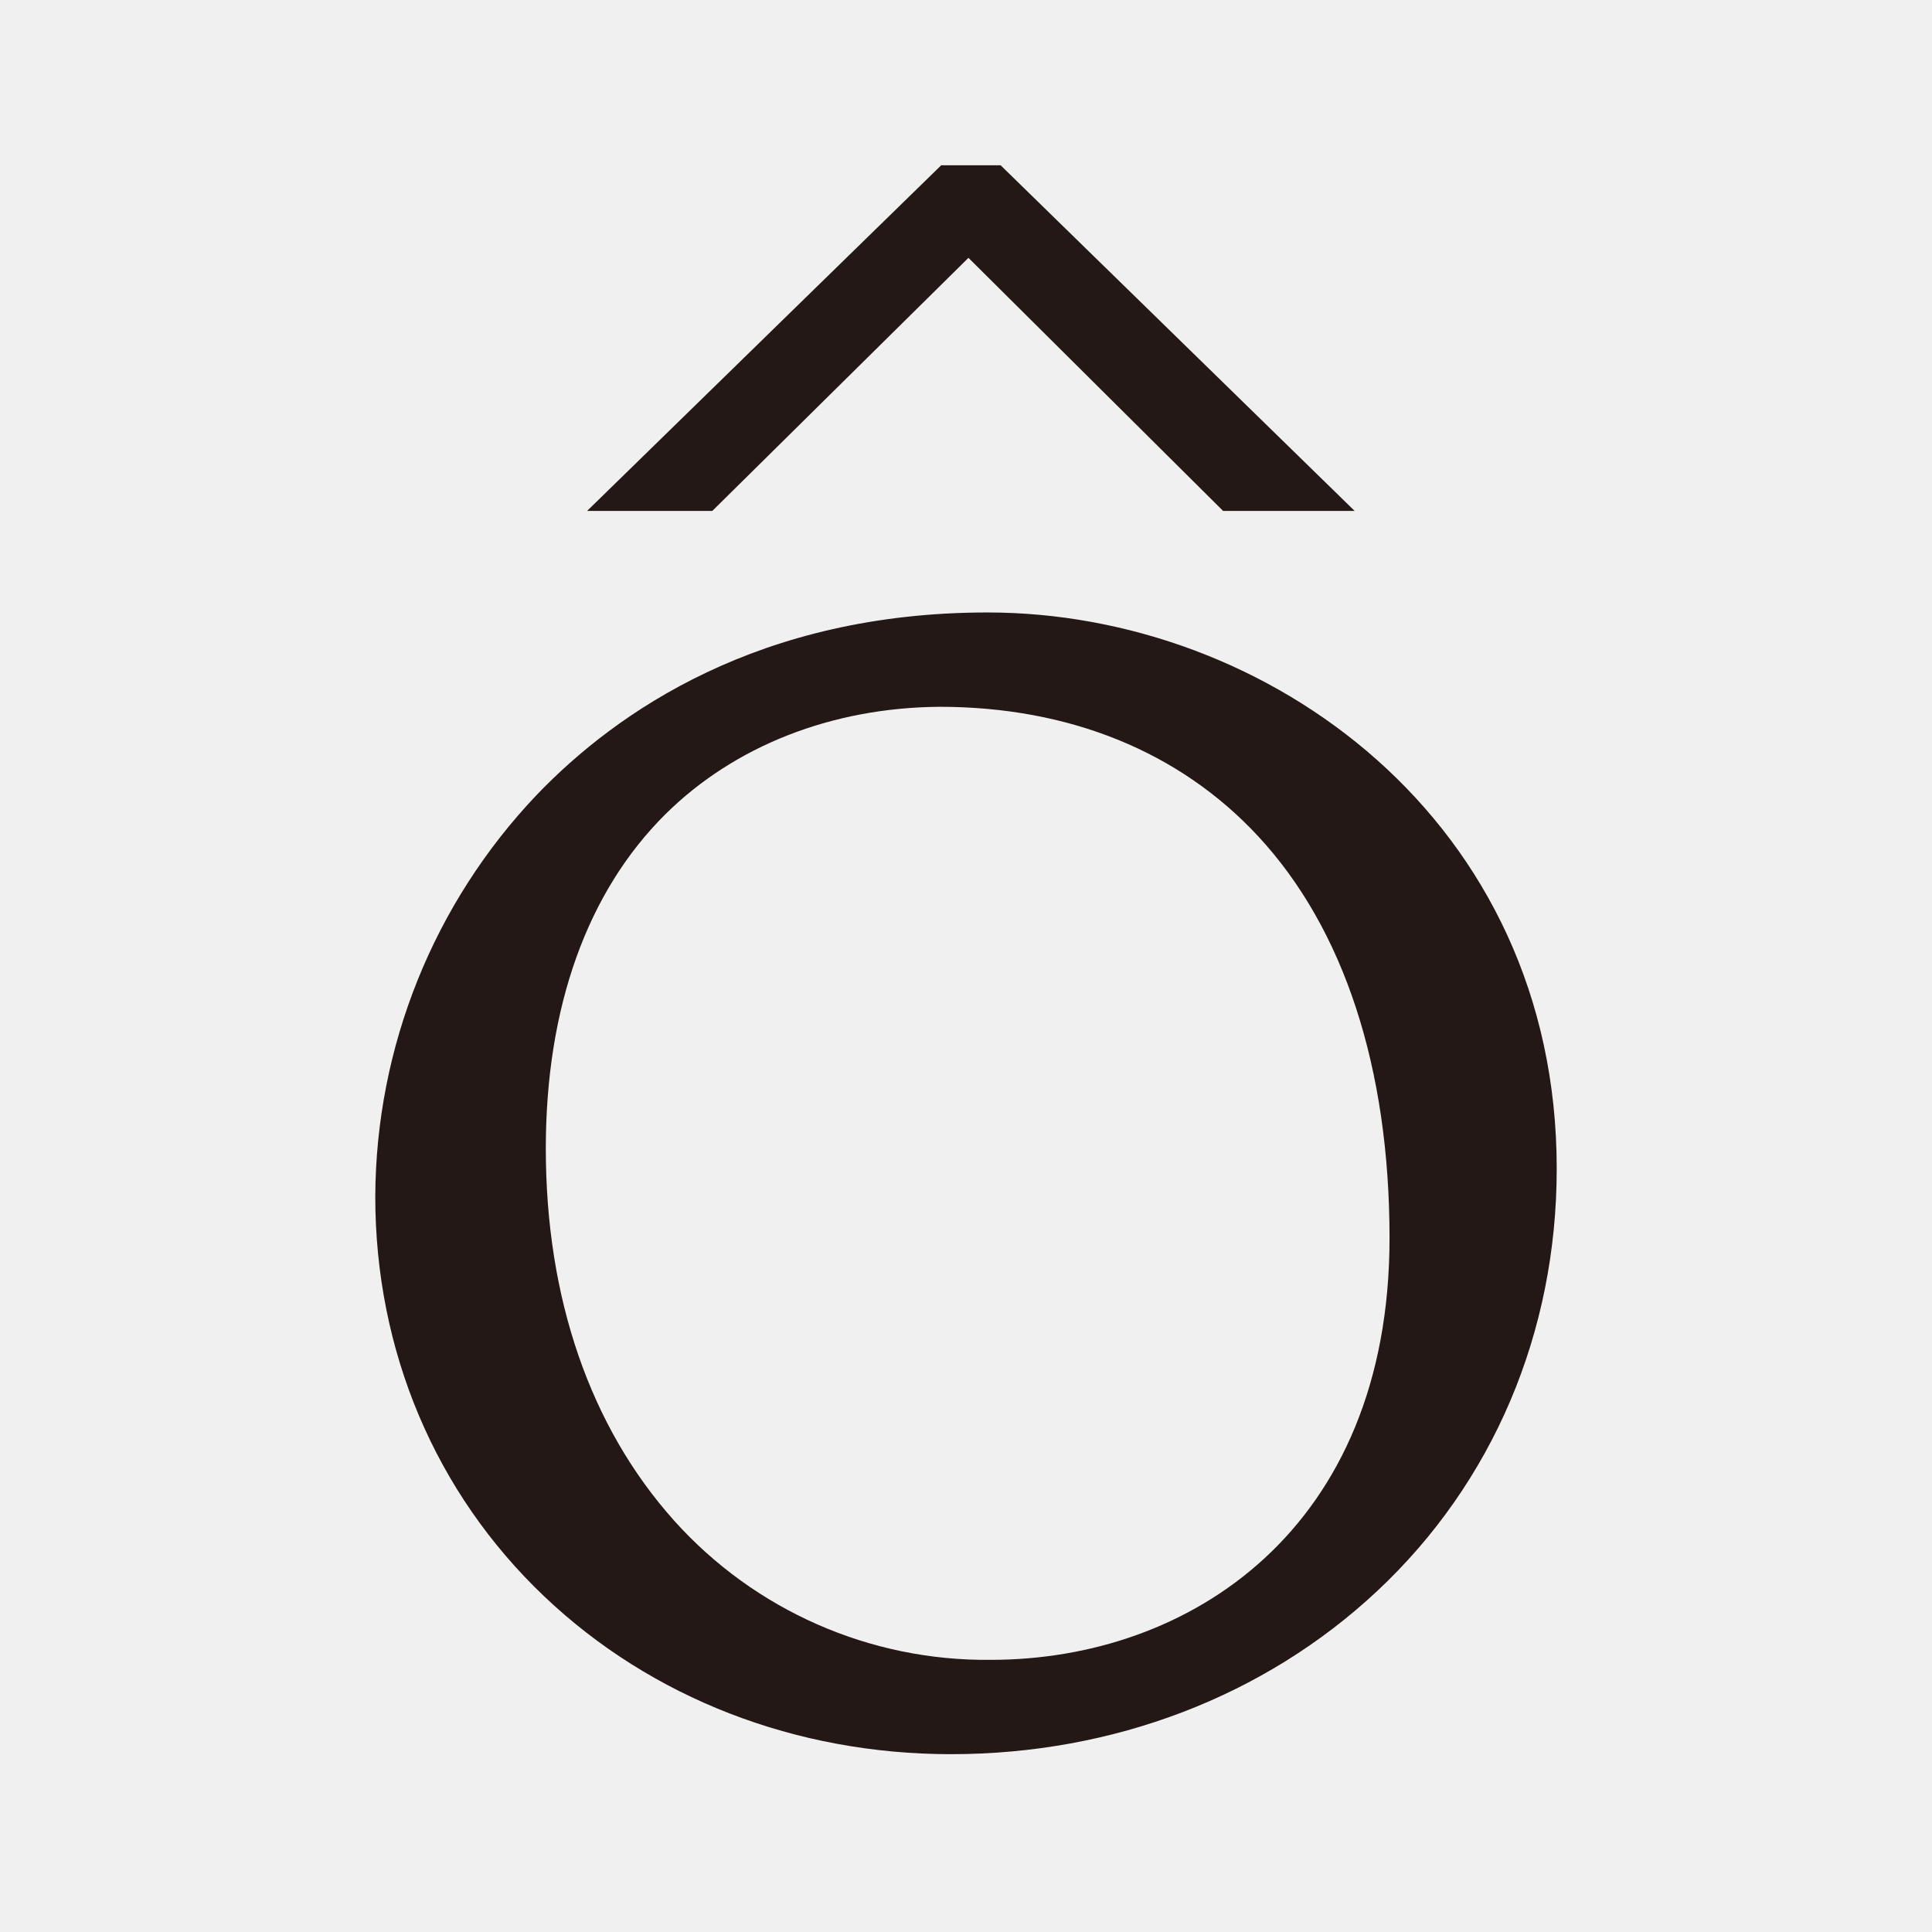
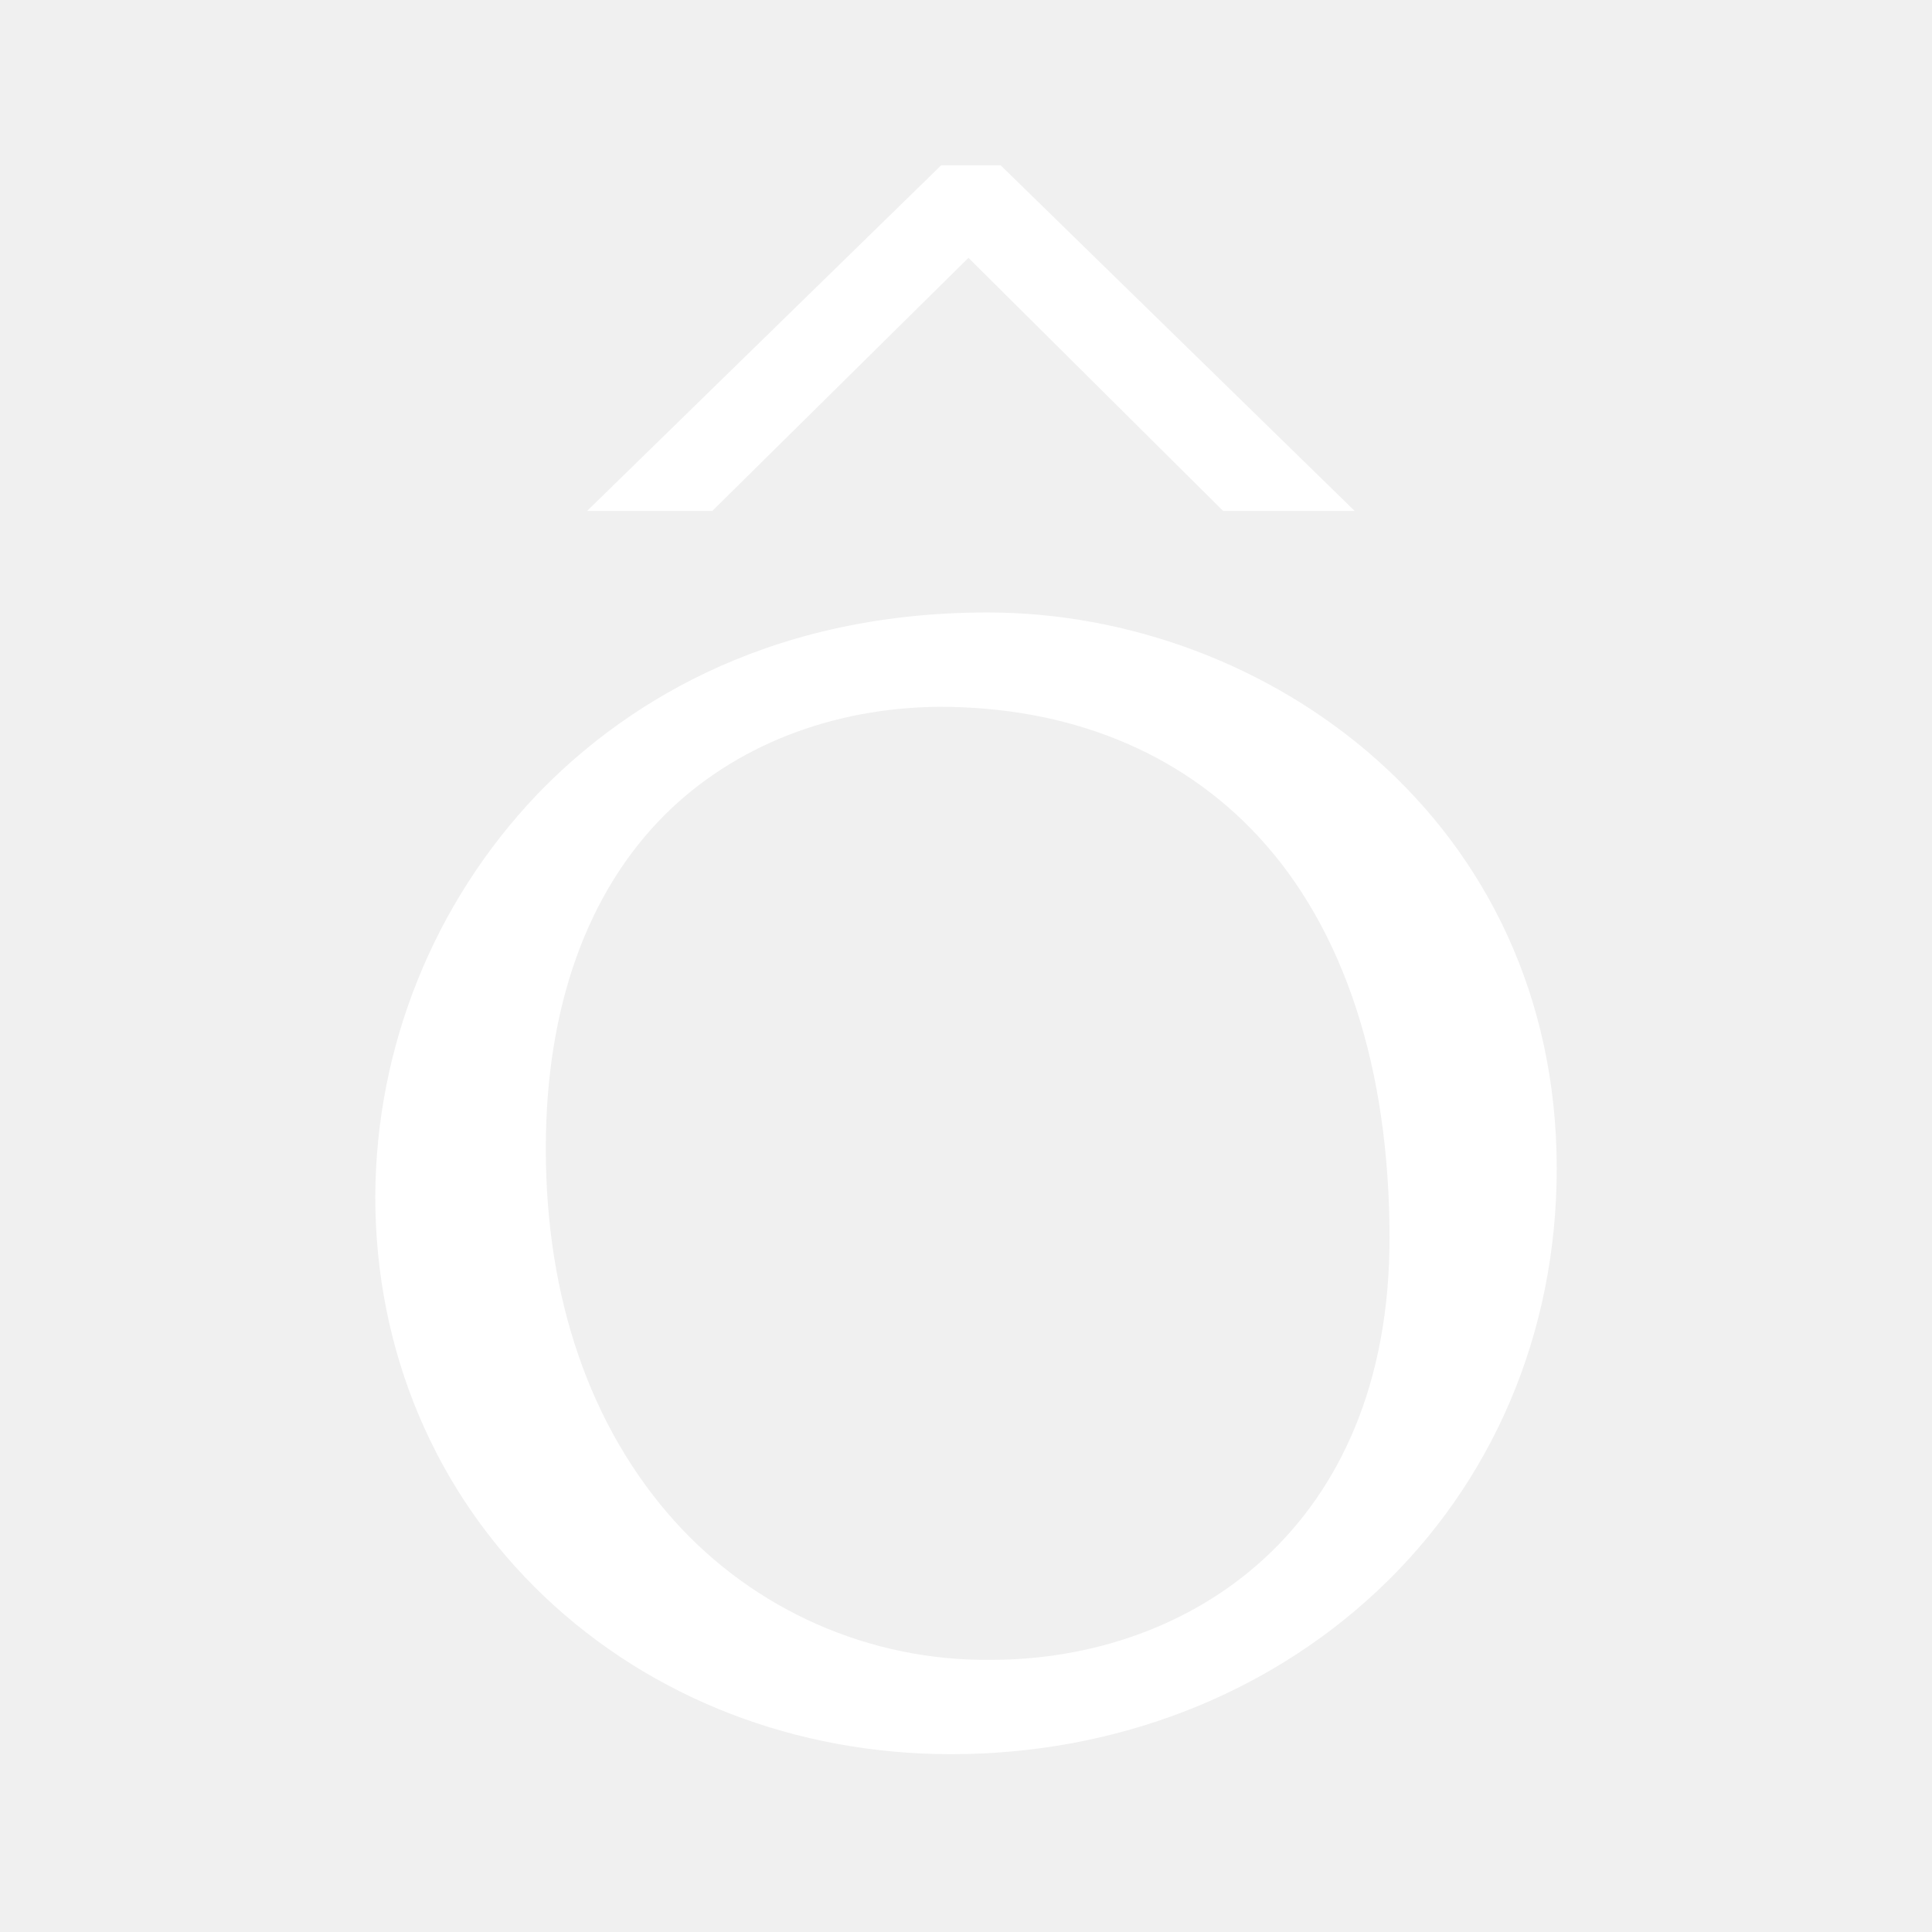
<svg xmlns="http://www.w3.org/2000/svg" viewBox="0 0 283.46 283.46">
-   <defs>
-     <style>
-       .cls-1{fill:#231815;}
-       @media (prefers-color-scheme: dark) { .cls-1{fill:#ffffff;} }
-     </style>
-   </defs>
-   <path class="cls-1" d="M144.89,89.86c-33.46,0-54.44,14.56-66.14,26.76a86,86,0,0,0-23.69,58.94c0,22.64,8.81,43.48,24.8,58.67,15.7,14.92,36.9,23.14,59.68,23.14,23.81,0,46-8.49,62.49-23.91,17-15.9,26.37-37.93,26.37-62C228.4,120.37,185.94,89.86,144.89,89.86Zm.49,153.67a61.49,61.49,0,0,1-46.45-20.4c-12.33-13.76-18.85-32.64-18.85-54.62,0-20.7,6.07-37.67,17.57-49.07,10.11-10,24.39-15.62,40.19-15.74,19,0,35.22,6.56,46.76,19,12.6,13.58,19.27,34,19.27,58.95C203.87,224.39,174.49,243.53,145.38,243.53Z" />
-   <polygon class="cls-1" points="198.75 74.96 179.45 74.96 142.09 37.83 104.51 74.96 86.14 74.96 138.09 24.25 146.81 24.25 198.75 74.96" />
+   <path fill="#ffffff" d="M144.89,89.86c-33.46,0-54.44,14.56-66.14,26.76a86,86,0,0,0-23.69,58.94c0,22.64,8.81,43.48,24.8,58.67,15.7,14.92,36.9,23.14,59.68,23.14,23.81,0,46-8.49,62.49-23.91,17-15.9,26.37-37.93,26.37-62C228.4,120.37,185.94,89.86,144.89,89.86Zm.49,153.67a61.49,61.49,0,0,1-46.45-20.4c-12.33-13.76-18.85-32.64-18.85-54.62,0-20.7,6.07-37.67,17.57-49.07,10.11-10,24.39-15.62,40.19-15.74,19,0,35.22,6.56,46.76,19,12.6,13.58,19.27,34,19.27,58.95C203.87,224.39,174.49,243.53,145.38,243.53Z" />
+   <polygon fill="#ffffff" points="198.75 74.96 179.45 74.96 142.09 37.83 104.51 74.96 86.14 74.96 138.09 24.25 146.81 24.25 198.75 74.96" />
</svg>
